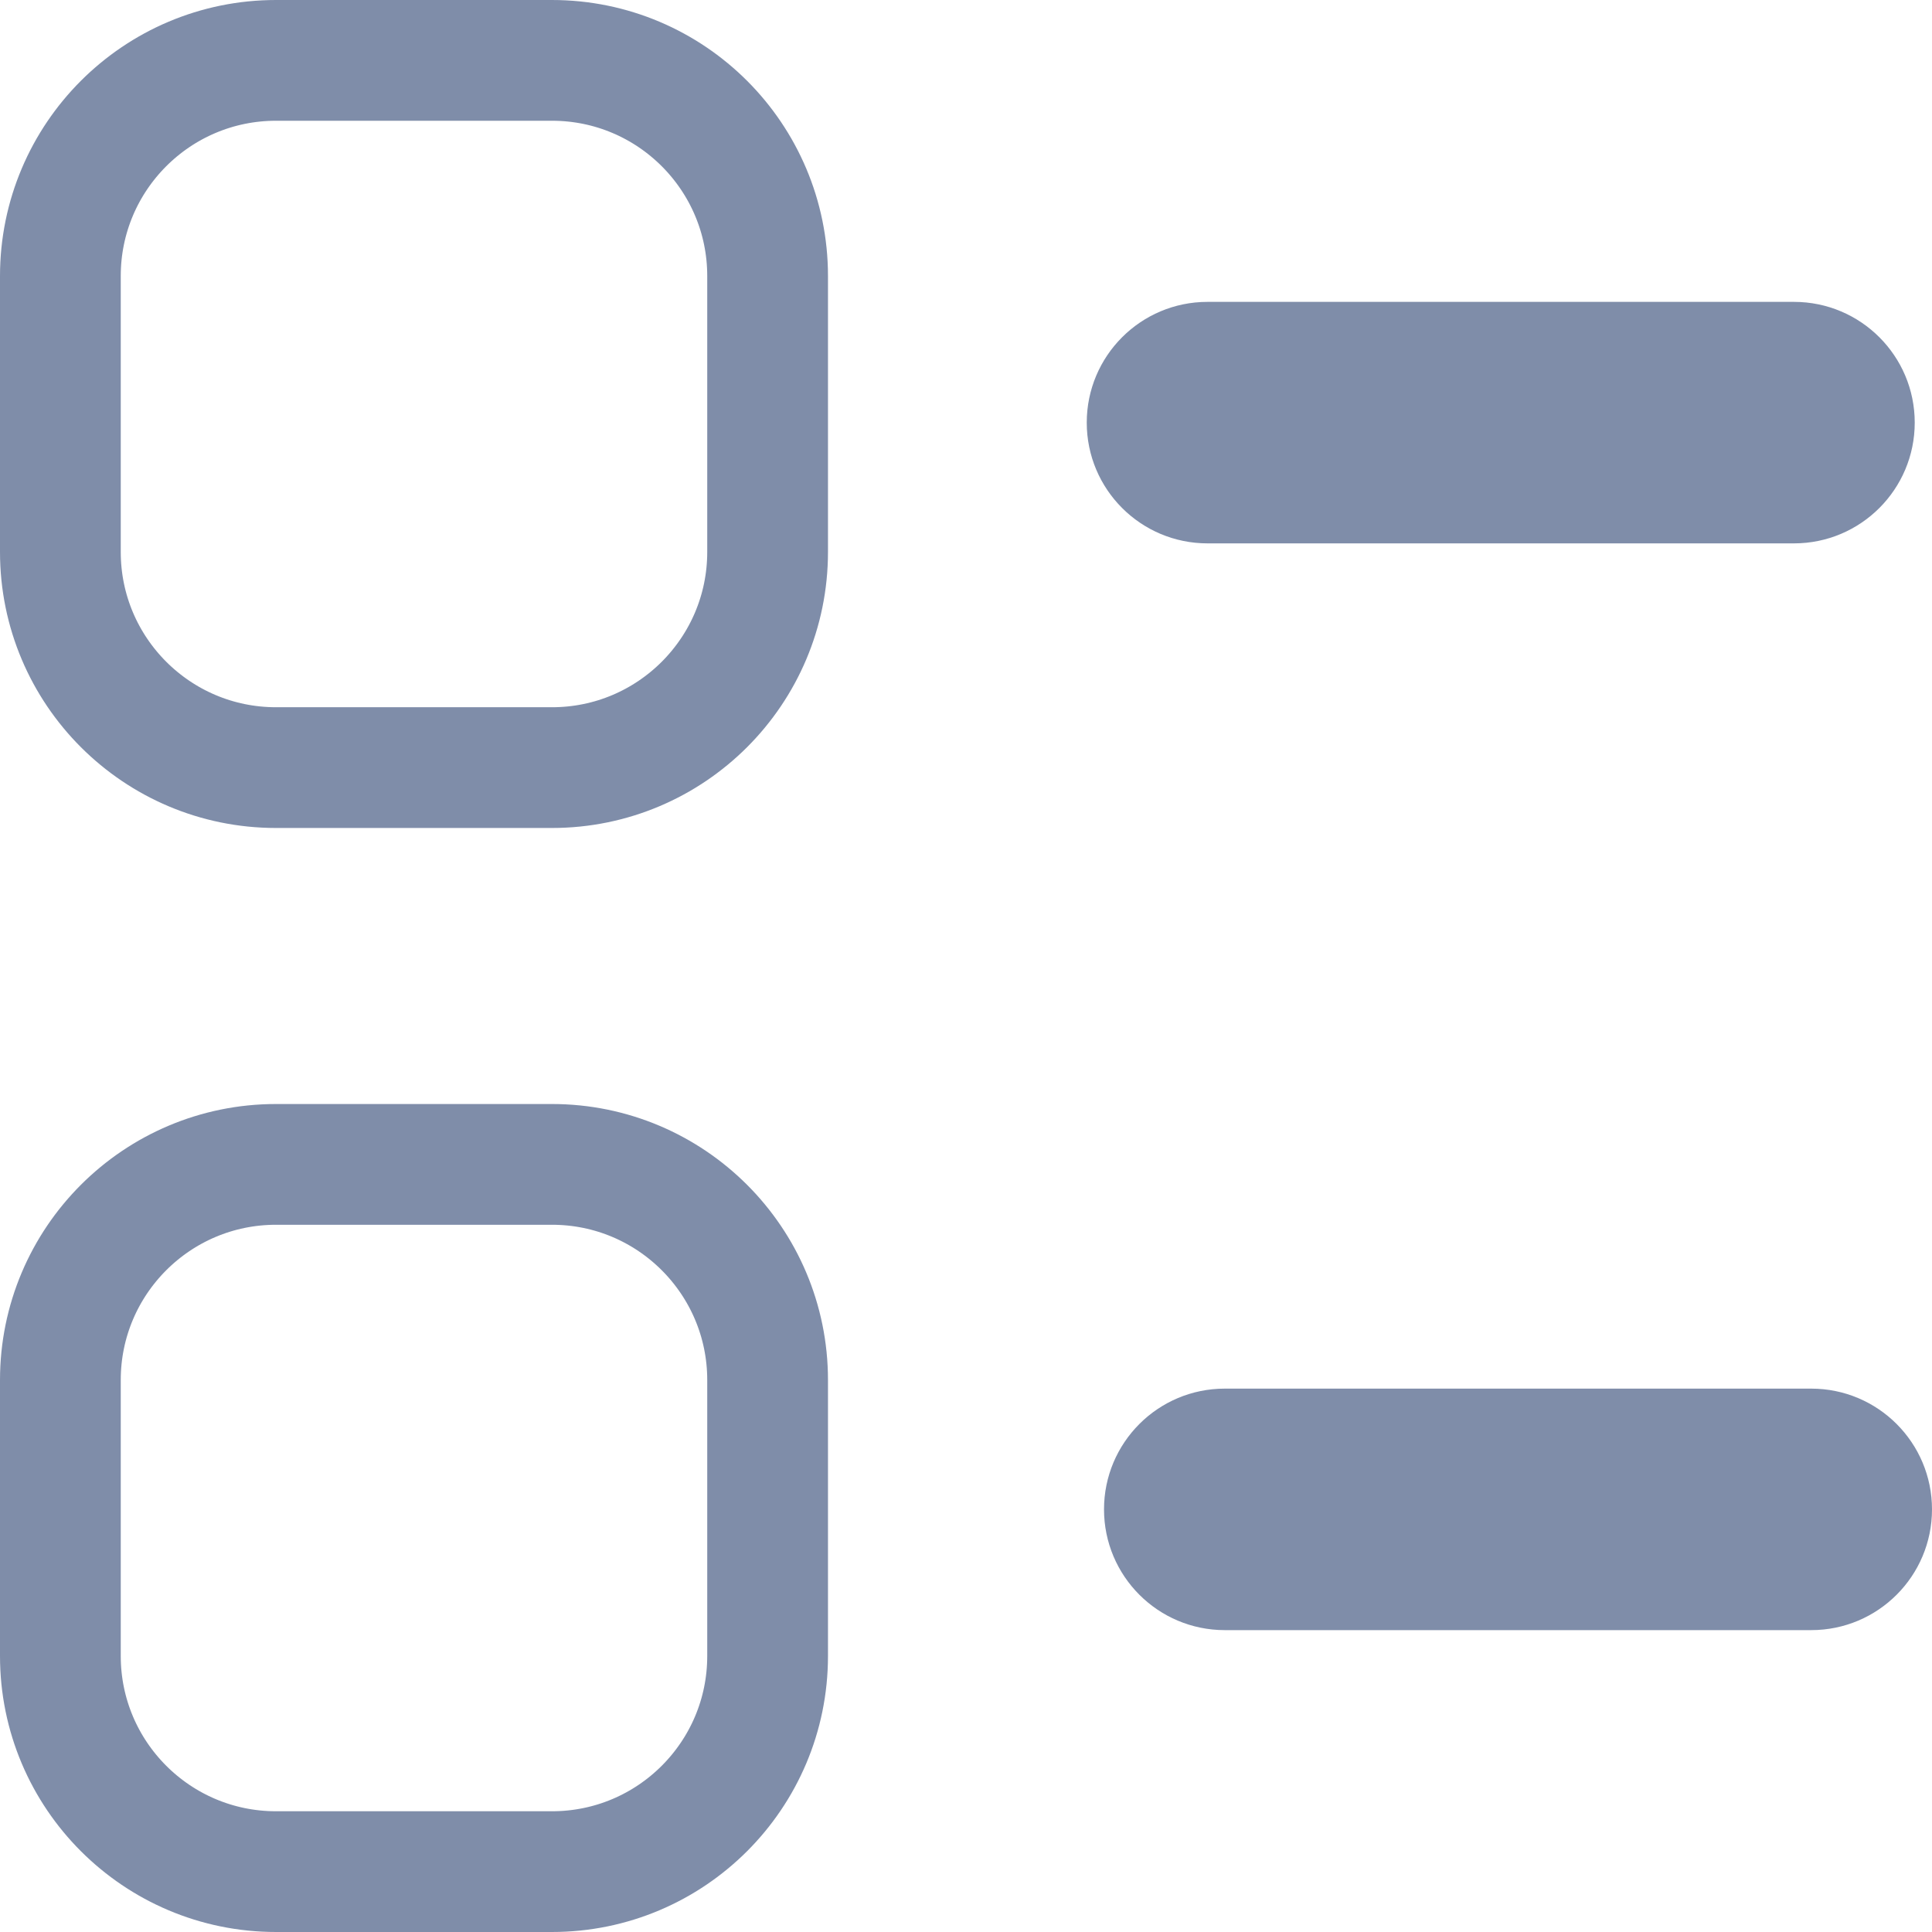
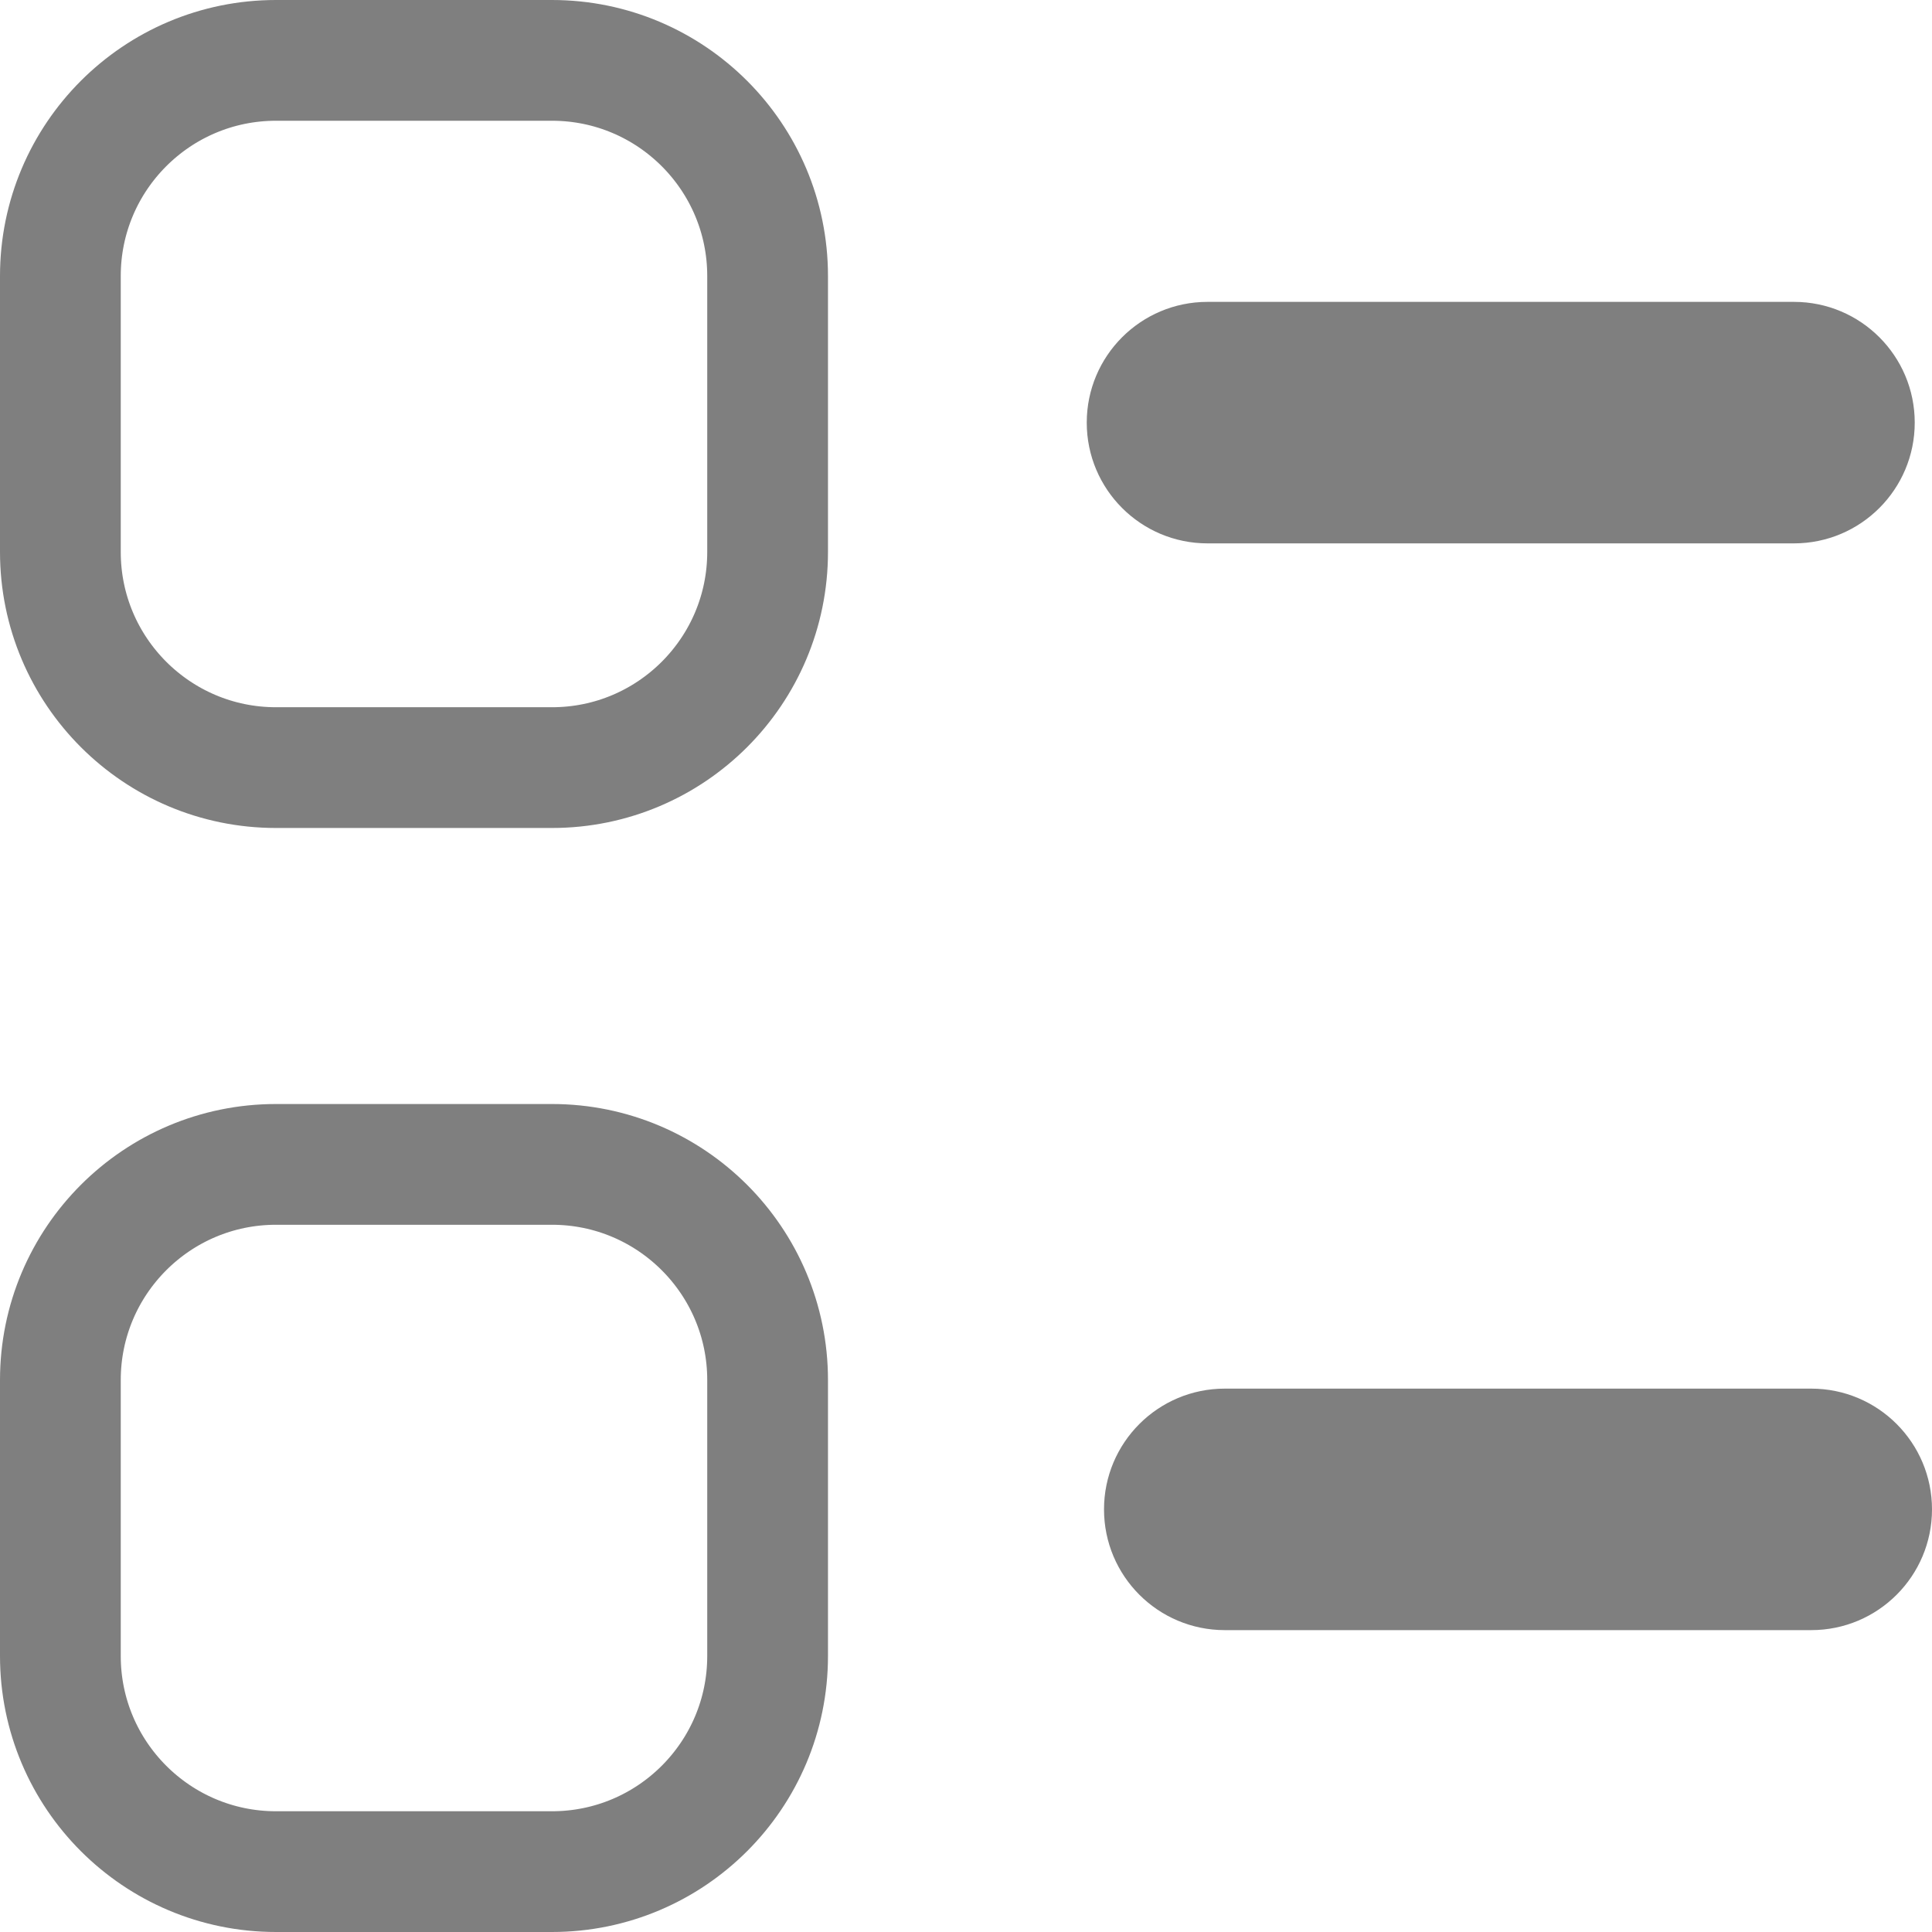
<svg xmlns="http://www.w3.org/2000/svg" width="16" height="16" viewBox="0 0 16 16" fill="none">
  <g opacity="0.5" clip-path="url(#clip0_3134_6776)">
-     <rect x="0.5" y="0.5" width="5.857" height="5.857" rx="1.786" stroke="#001C54" />
-     <rect x="0.5" y="9.643" width="5.857" height="5.857" rx="1.786" stroke="#001C54" />
-     <rect x="9" y="2.5" width="6.857" height="2" rx="1" fill="#001C54" />
-     <rect x="9.143" y="11.5" width="6.857" height="2" rx="1" fill="#001C54" />
+     <rect x="0.5" y="0.5" width="5.857" height="5.857" rx="1.786" stroke="currentColor" />
+     <rect x="0.5" y="9.643" width="5.857" height="5.857" rx="1.786" stroke="currentColor" />
+     <rect x="9" y="2.5" width="6.857" height="2" rx="1" fill="currentColor" />
+     <rect x="9.143" y="11.5" width="6.857" height="2" rx="1" fill="currentColor" />
  </g>
</svg>
